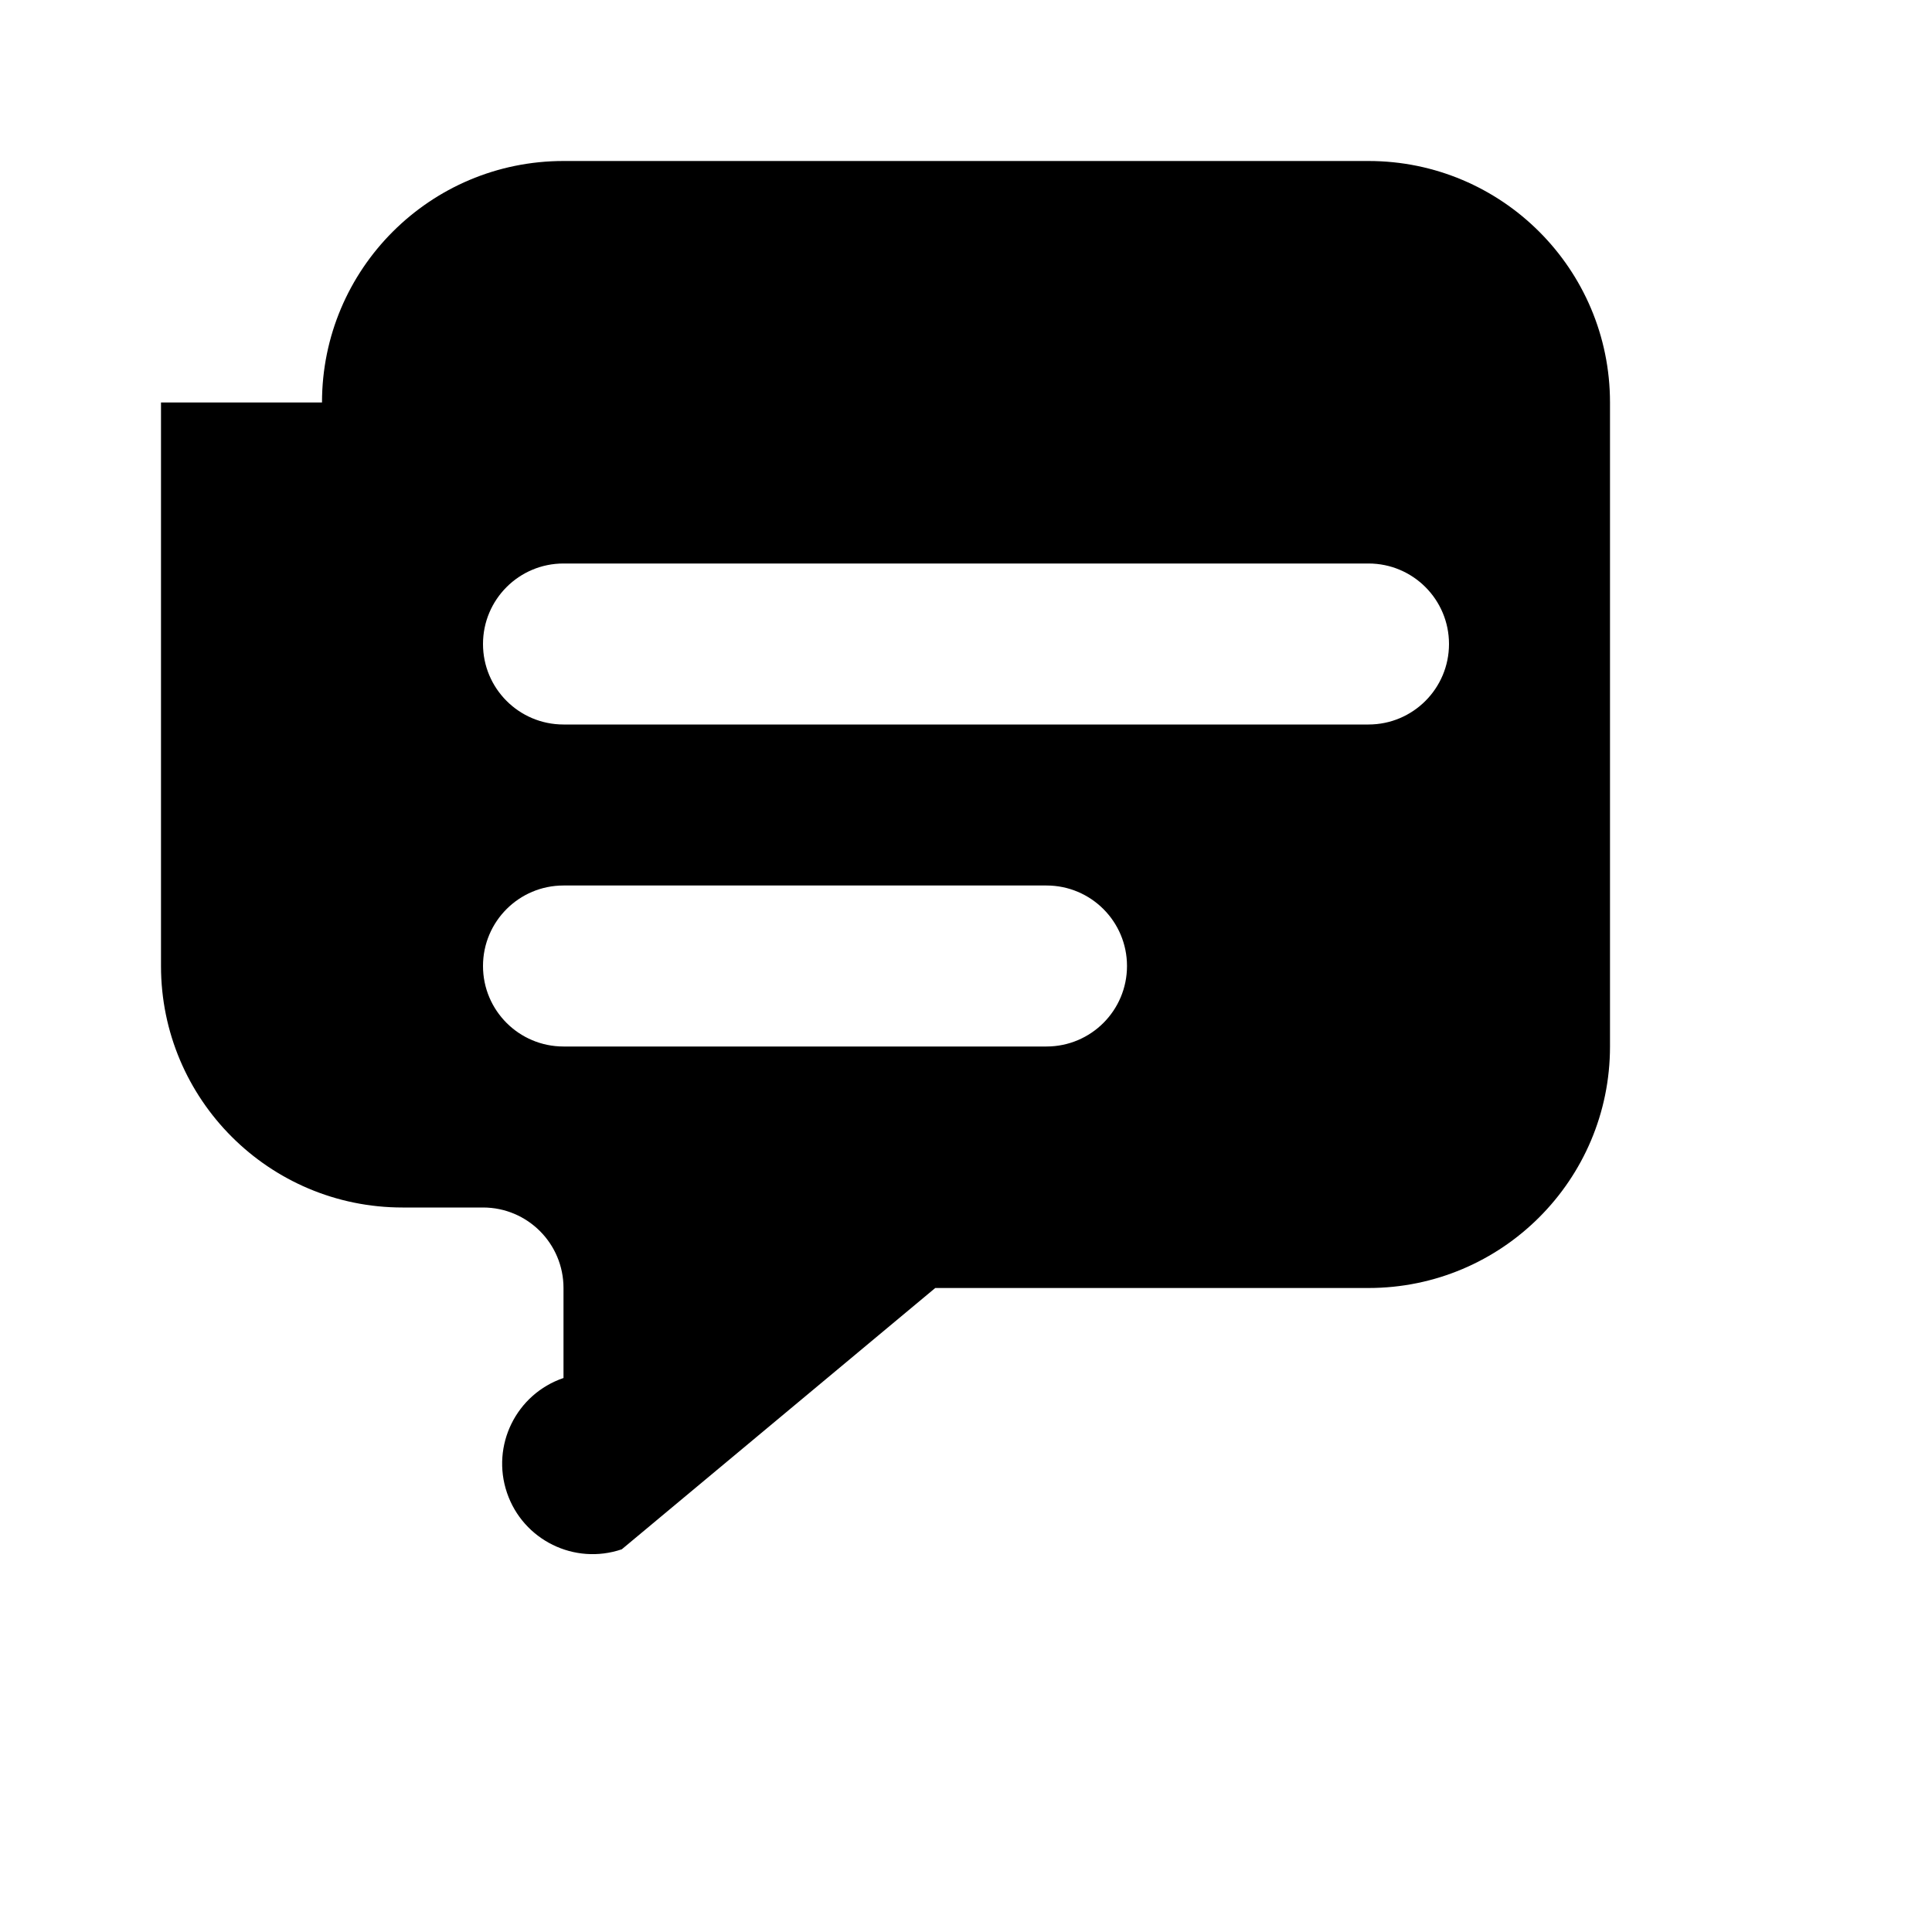
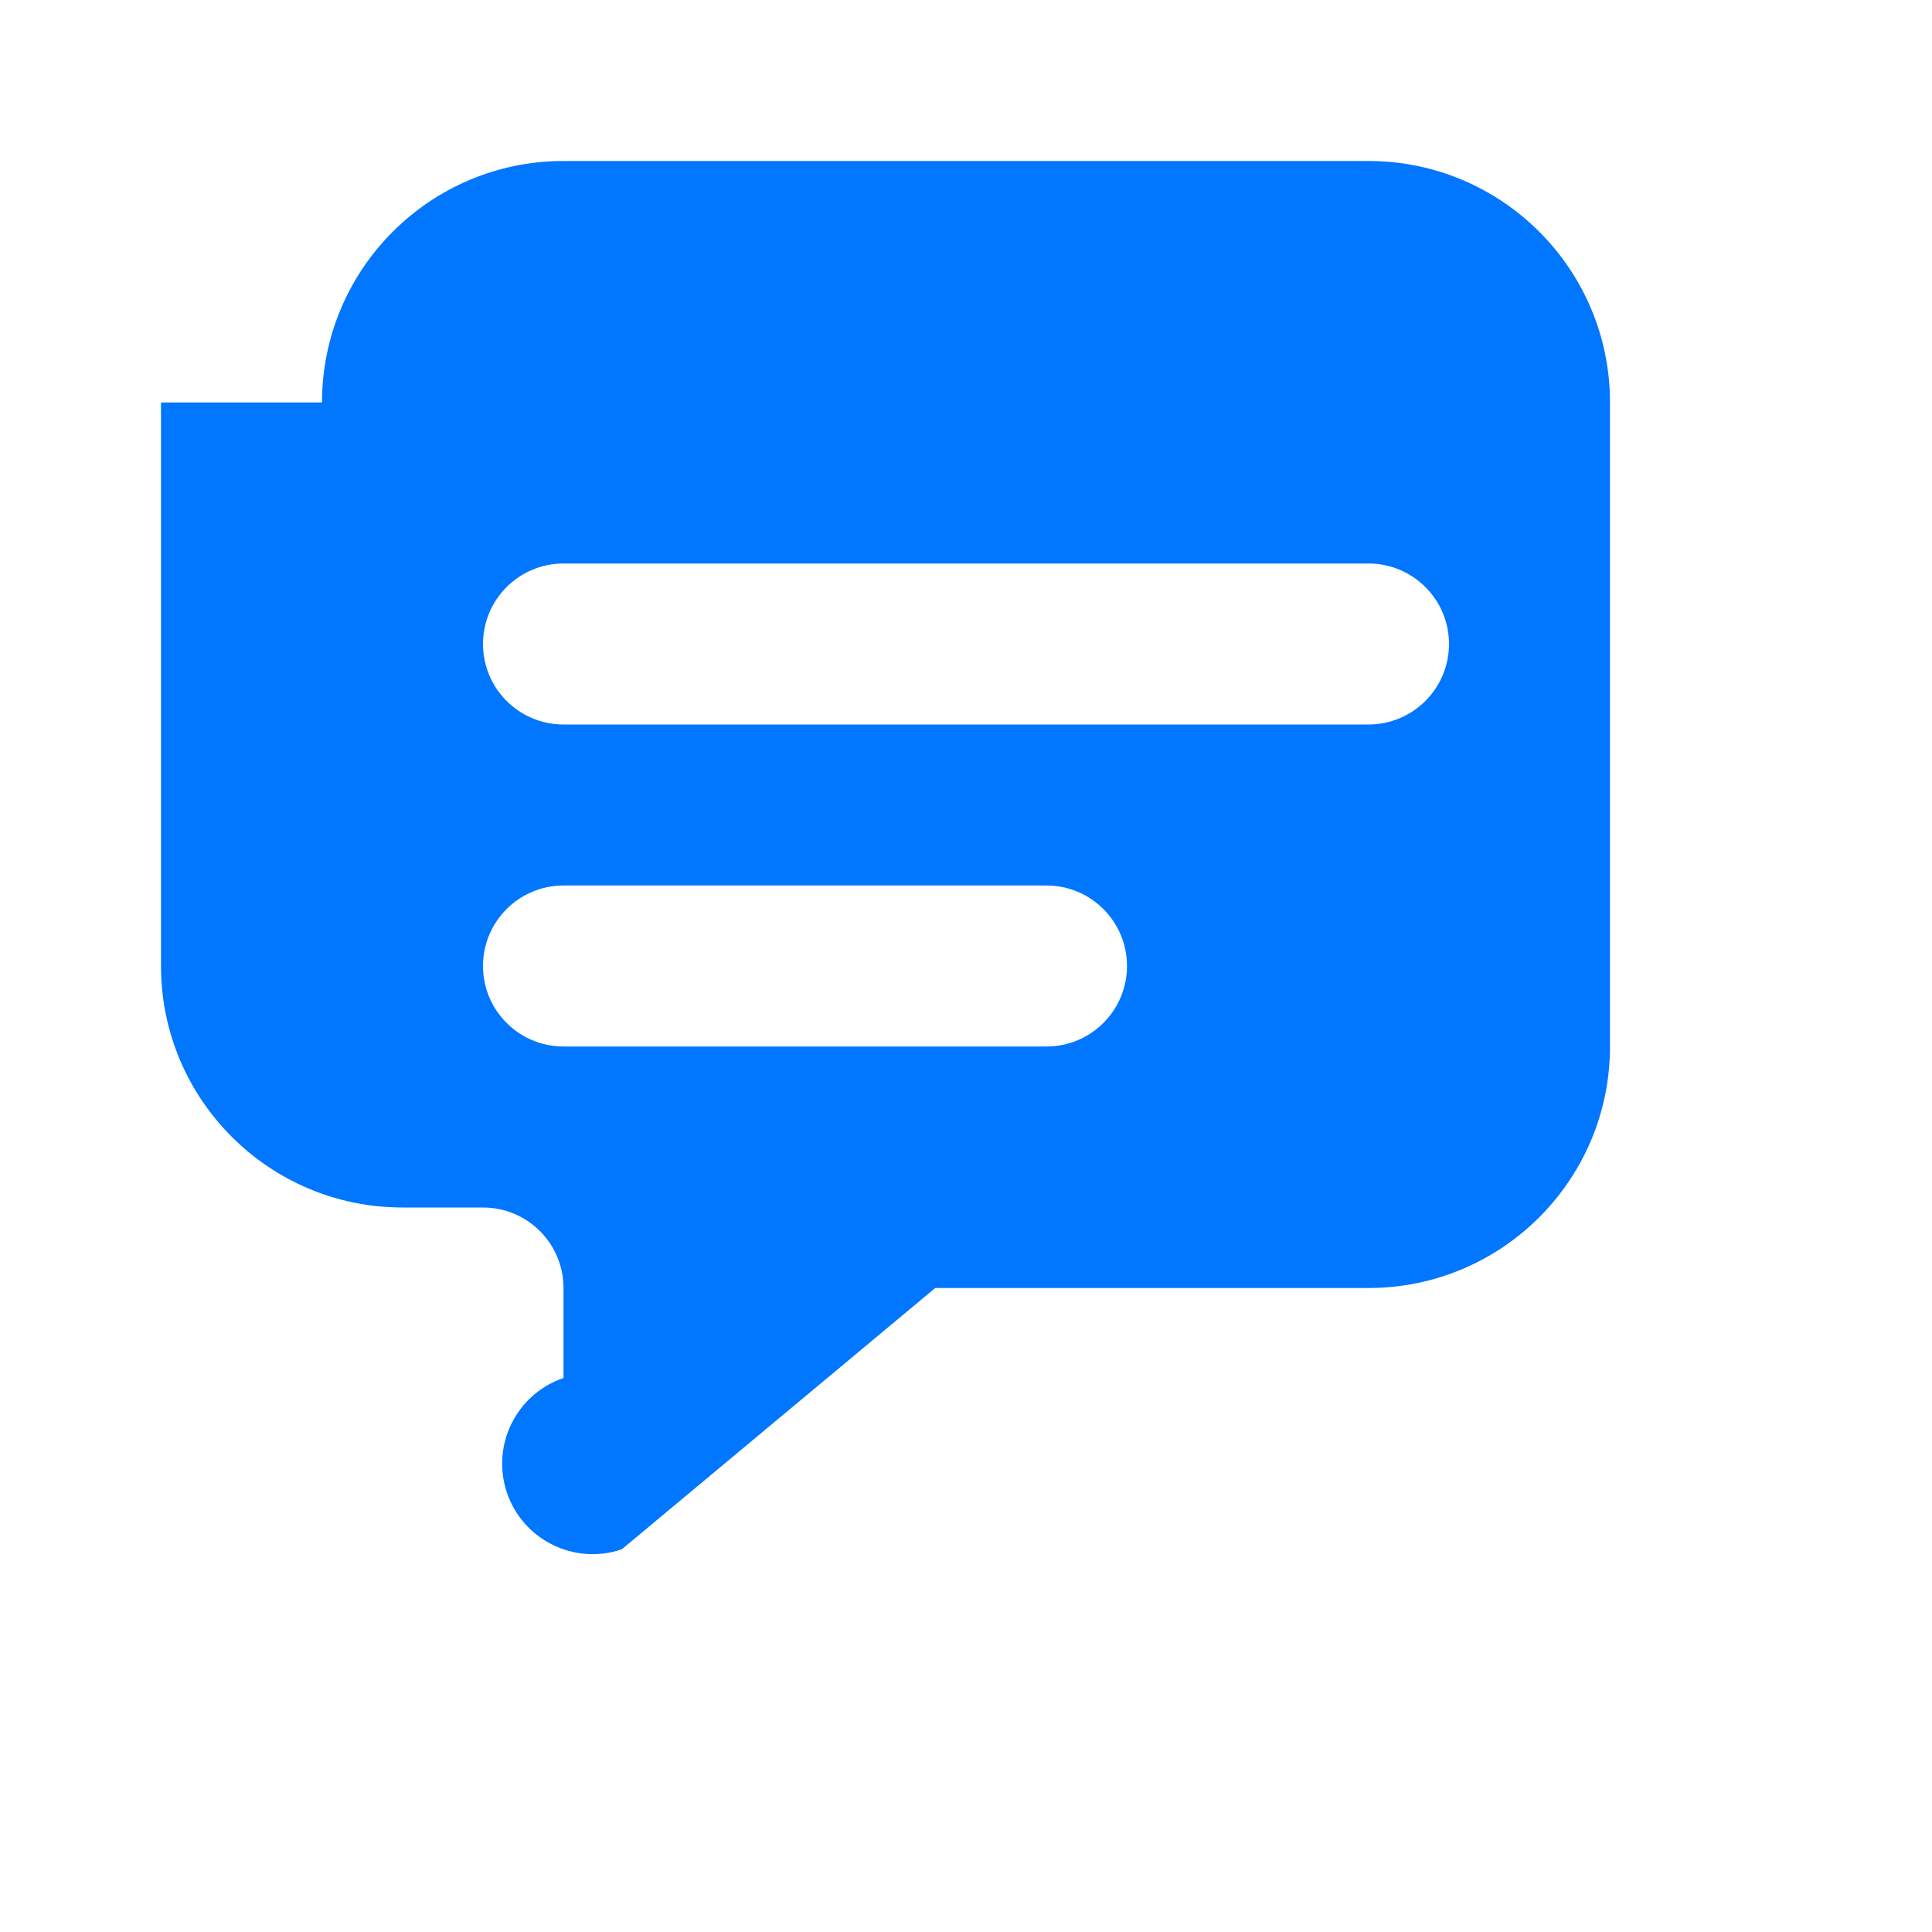
- <svg xmlns="http://www.w3.org/2000/svg" role="img" viewBox="0 0 24 24">
+ <svg xmlns="http://www.w3.org/2000/svg" fill="#0176FF" role="img" viewBox="0 0 24 24">
  <path d="M4 5a3 3 0 013-3h10a3 3 0 013 3v8a3 3 0 01-3 3h-5.382l-3.894 3.246A1 1 0 017 17.118V16a1 1 0 00-1-1H5a3 3 0 01-3-3V5zm3 2a1 1 0 100 2h10a1 1 0 100-2H7zm0 4a1 1 0 100 2h6a1 1 0 100-2H7z" />
</svg>
